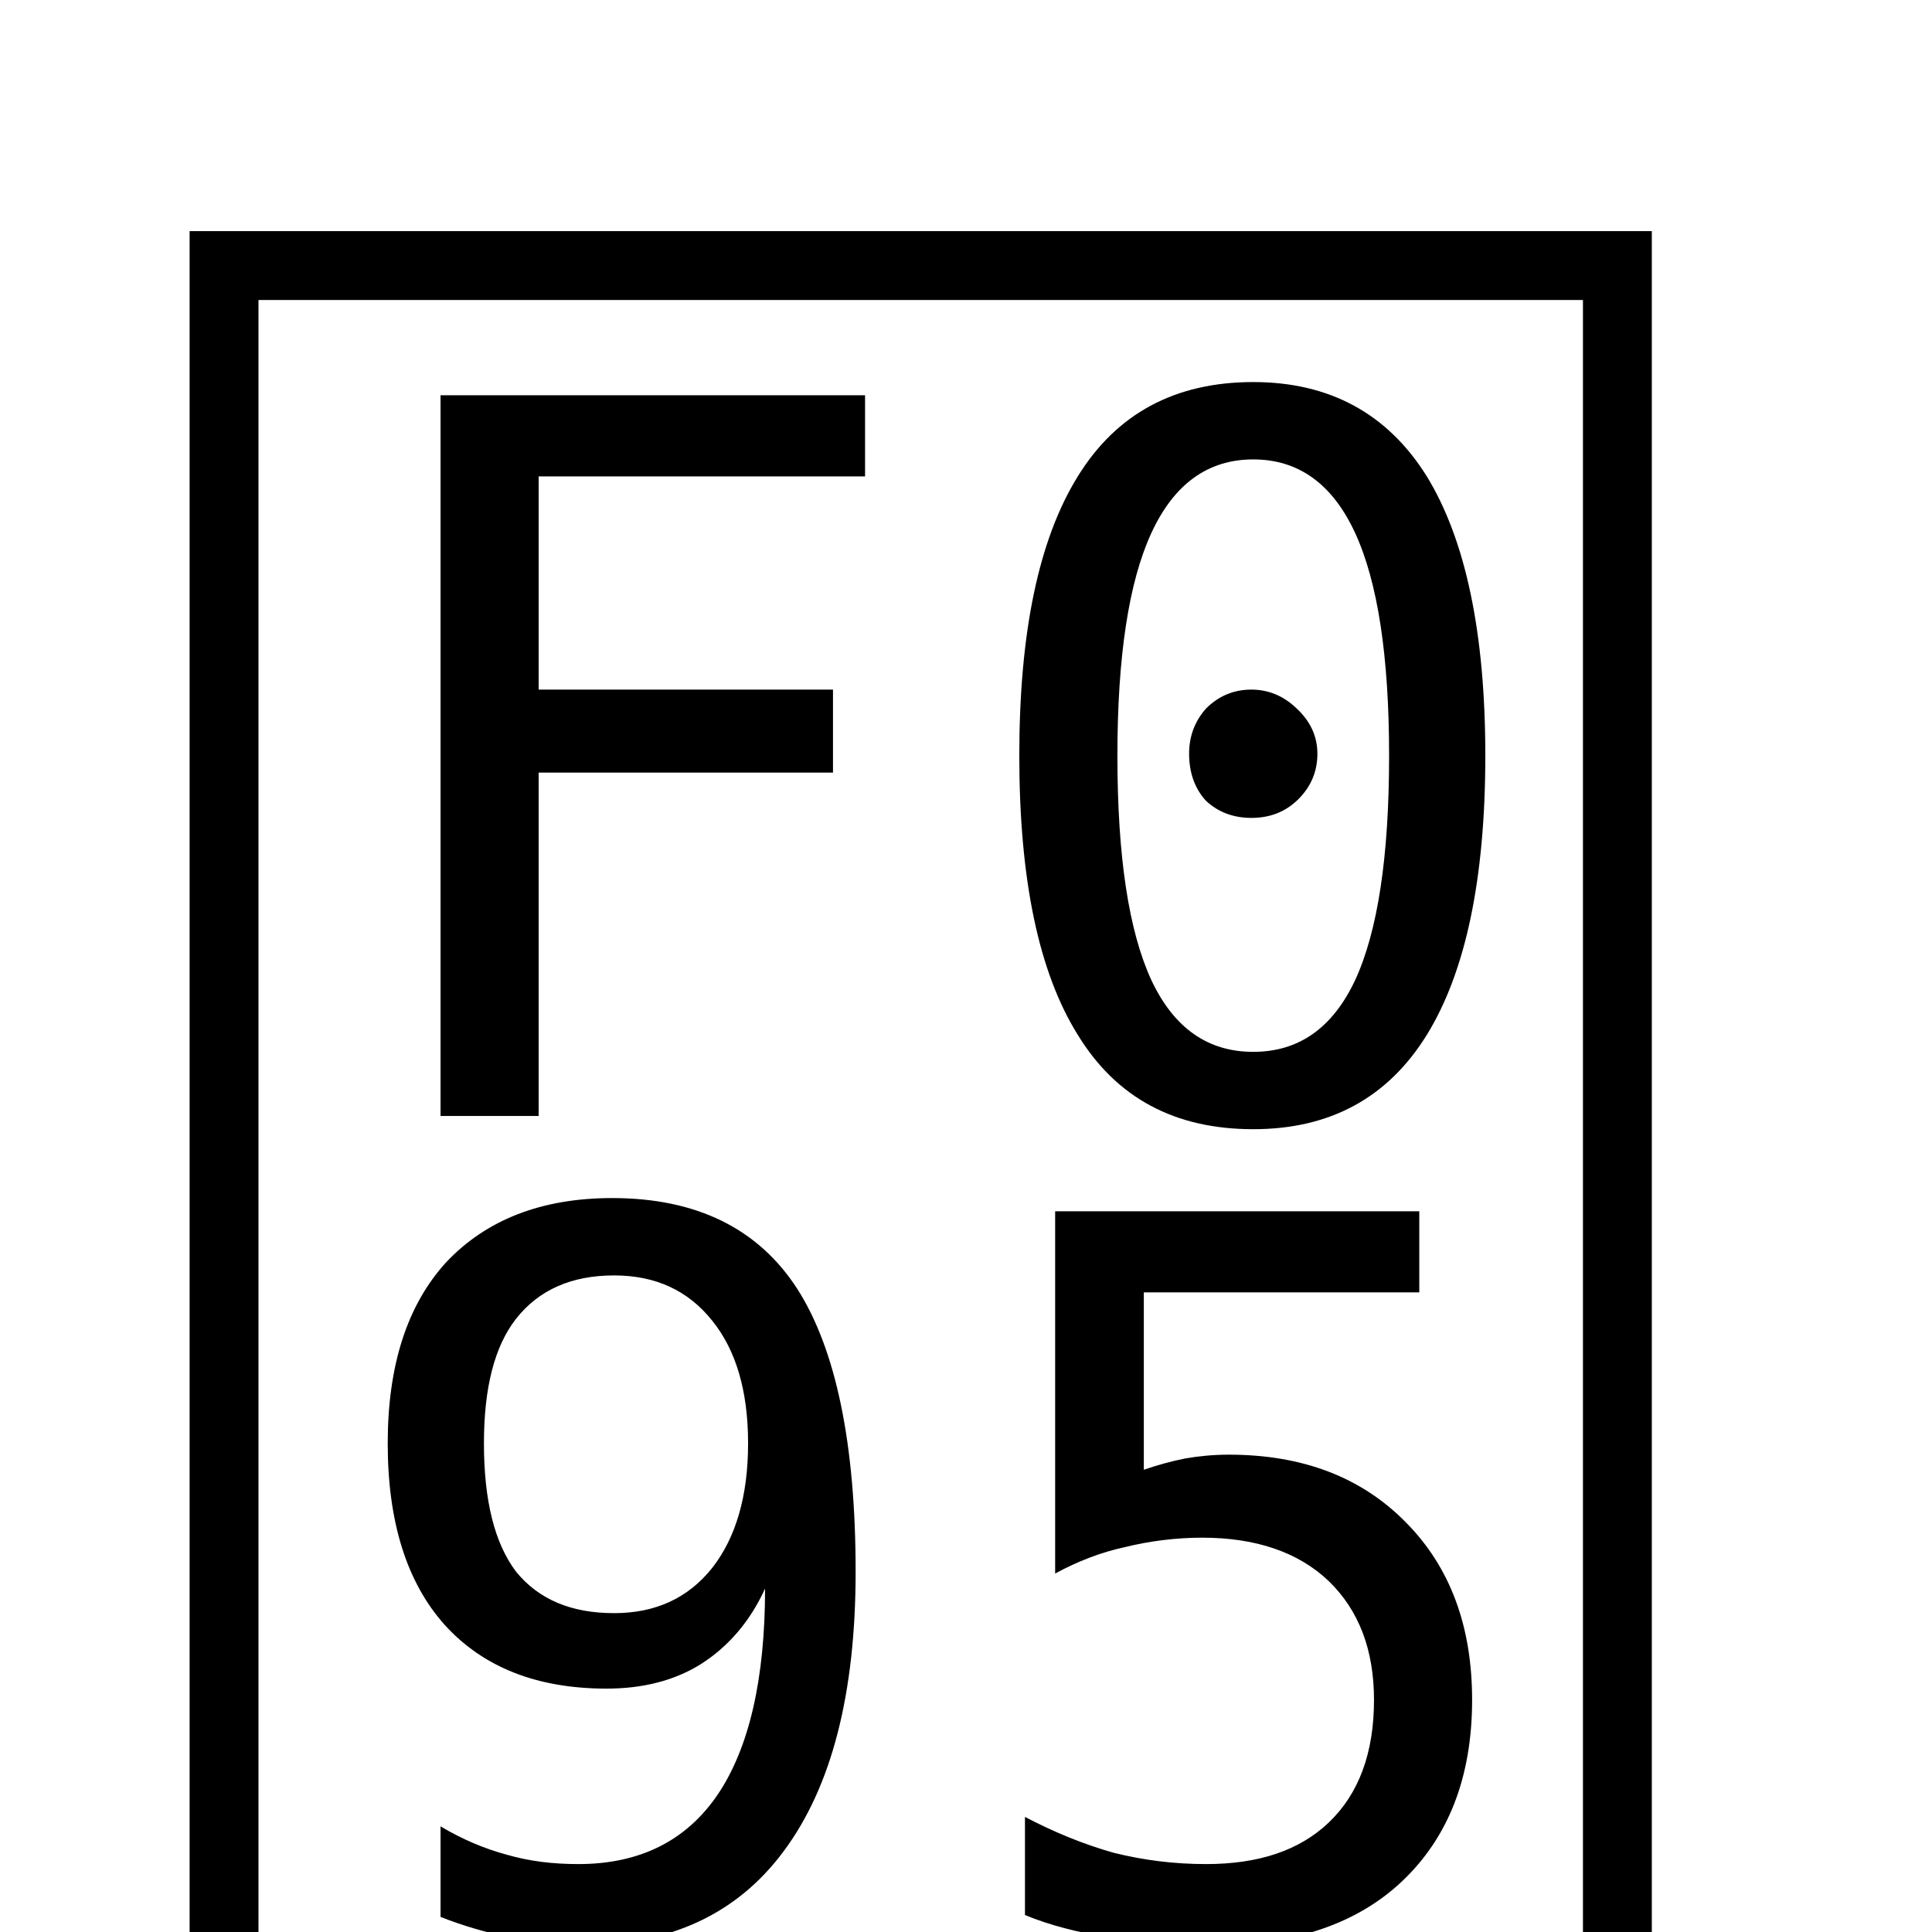
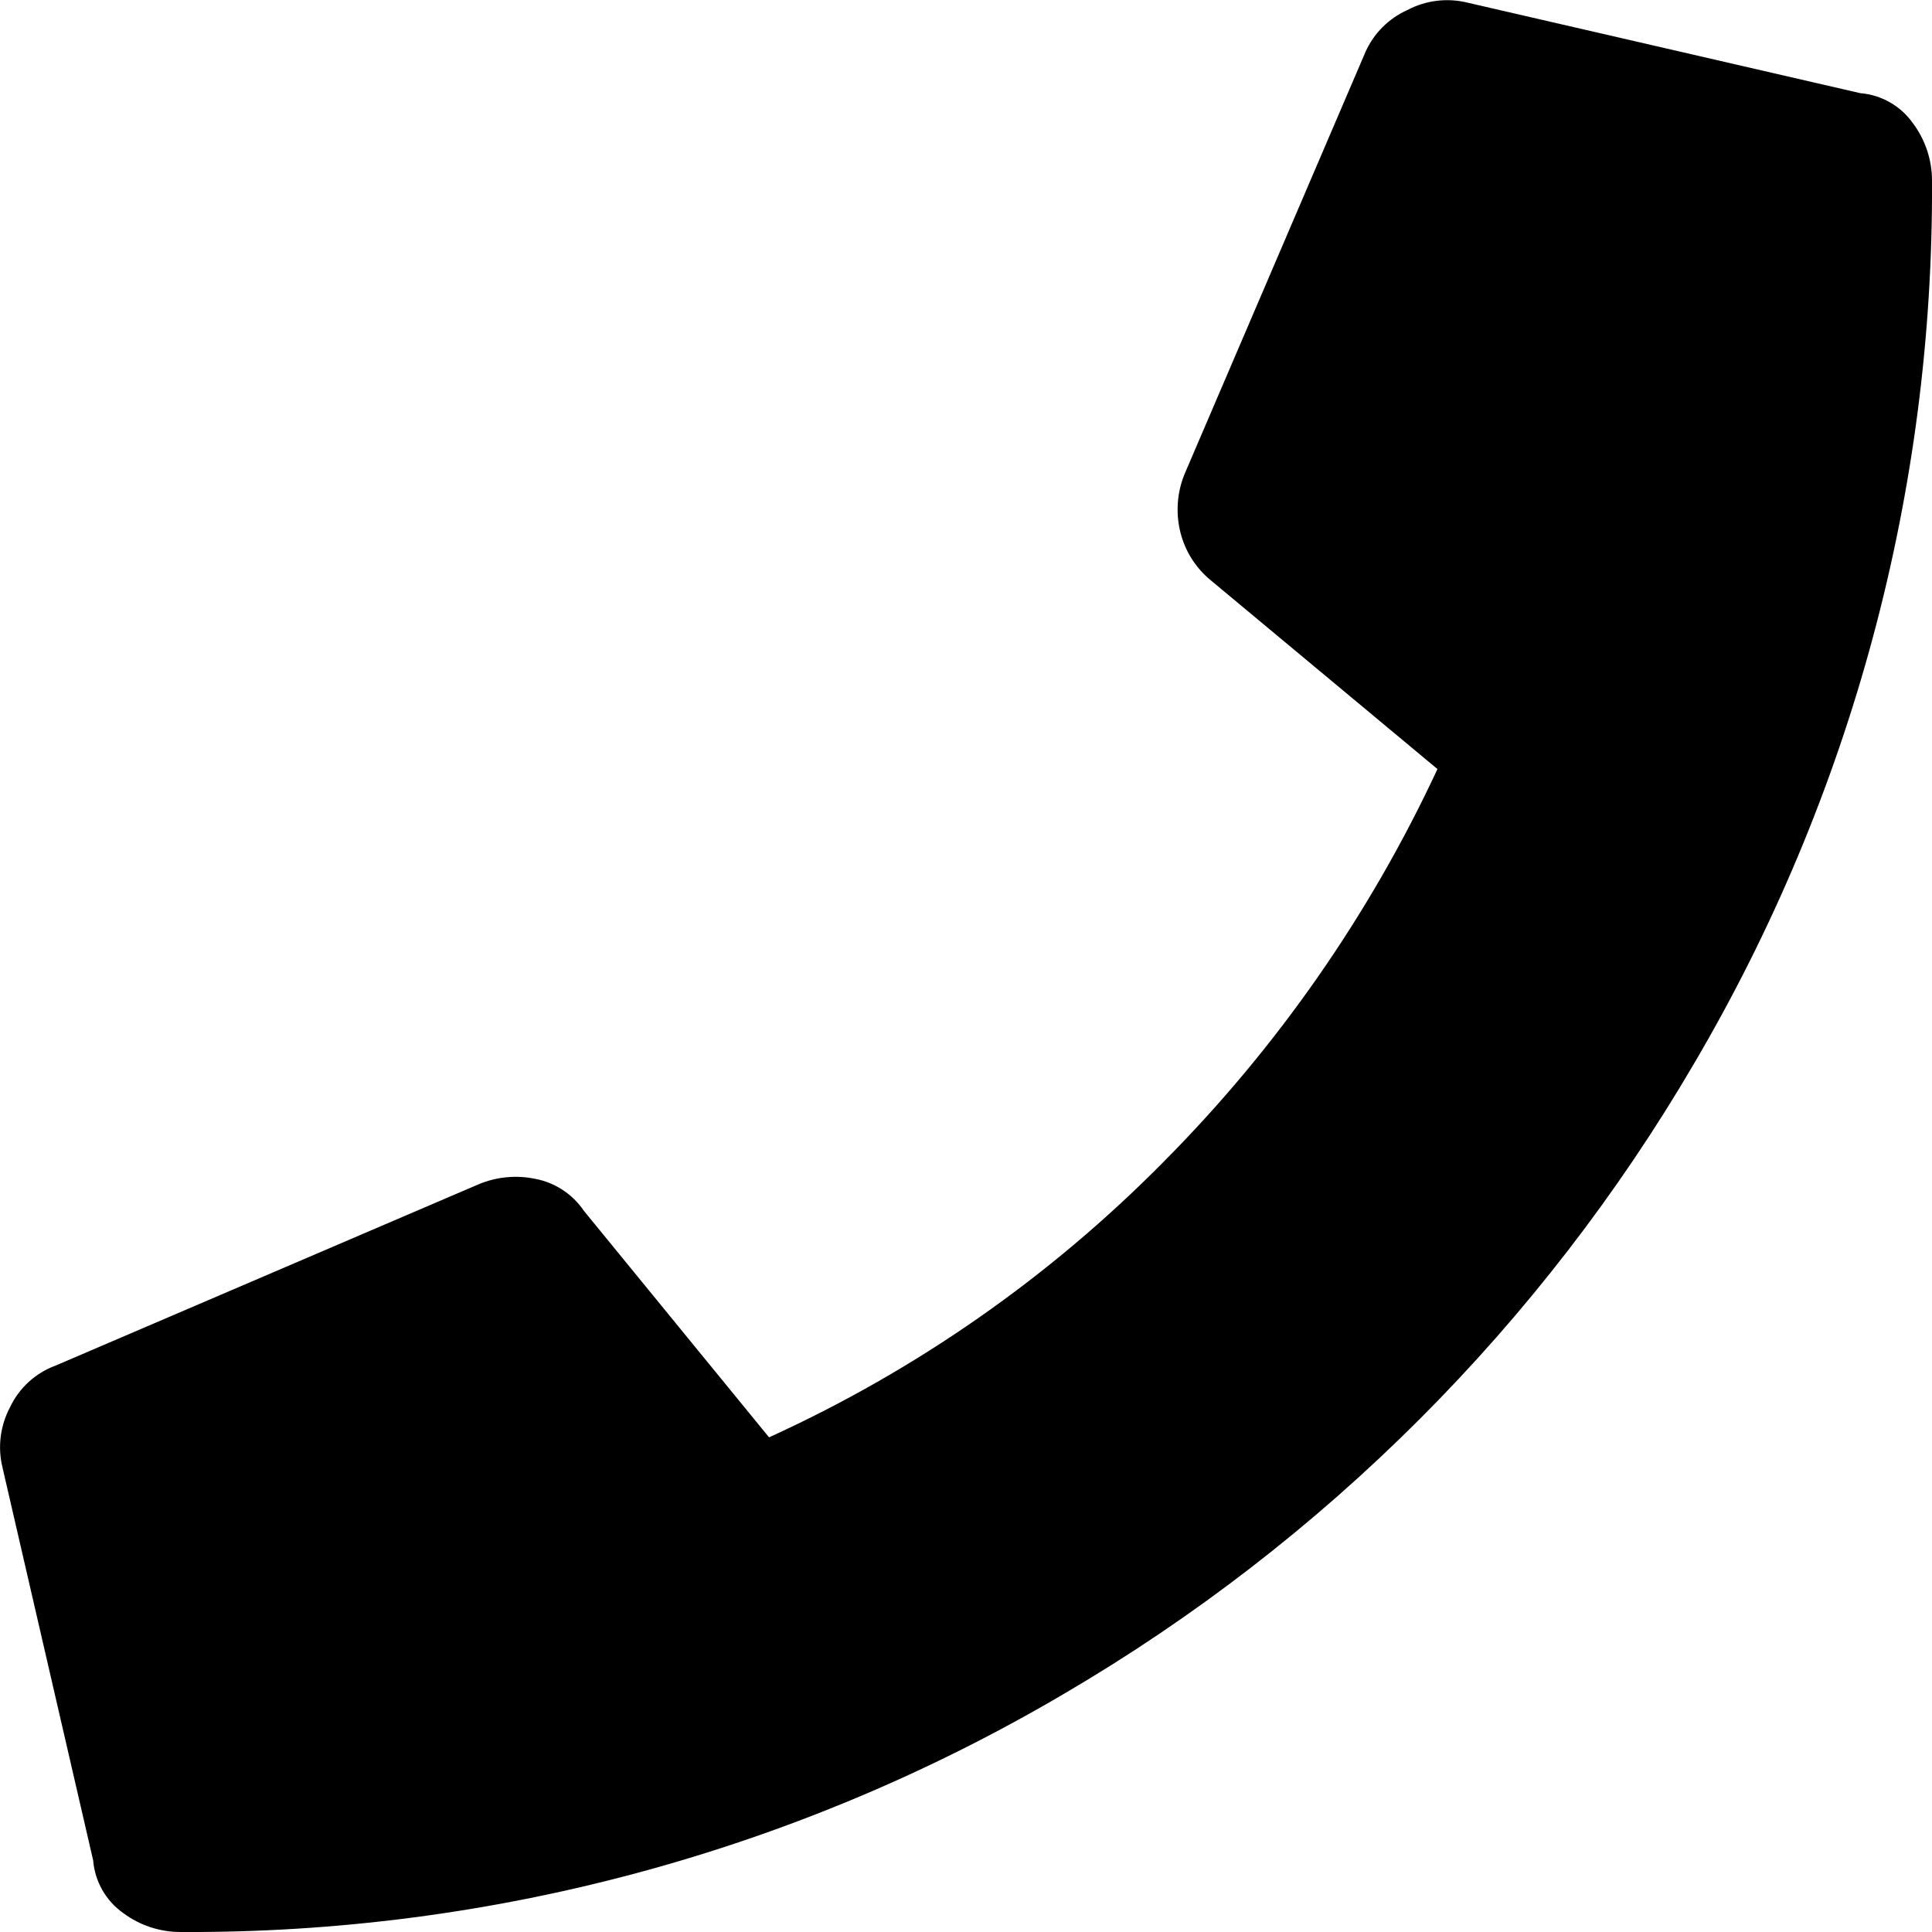
- <svg xmlns="http://www.w3.org/2000/svg" width="16" height="16" viewBox="0 0 16 16">
-   <text transform="translate(1 16)" font-size="18" font-family="FontAwesome5FreeSolid, 'Font Awesome 5 Free'">
-     <tspan x="0" y="0"></tspan>
-   </text>
+ <svg xmlns="http://www.w3.org/2000/svg" width="15.99" height="15.99" viewBox="0 0 15.99 15.99">
+   <path id="Path_440" data-name="Path 440" d="M15.406-13.219a.593.593,0,0,1,.437.25A.792.792,0,0,1,16-12.5a14.262,14.262,0,0,1-1.969,7.312A14.569,14.569,0,0,1,8.812.031,14.262,14.262,0,0,1,1.5,2a.792.792,0,0,1-.469-.156.593.593,0,0,1-.25-.437l-.75-3.25a.705.705,0,0,1,.062-.5.673.673,0,0,1,.375-.344l3.5-1.5a.793.793,0,0,1,.469-.047.628.628,0,0,1,.406.266L6.375-2.094A10.985,10.985,0,0,0,9.641-4.375a11.481,11.481,0,0,0,2.266-3.25L10.031-9.187a.748.748,0,0,1-.25-.391.779.779,0,0,1,.031-.484l1.5-3.5a.689.689,0,0,1,.344-.344.705.705,0,0,1,.5-.062Z" transform="translate(-0.01 13.99)" />
</svg>
